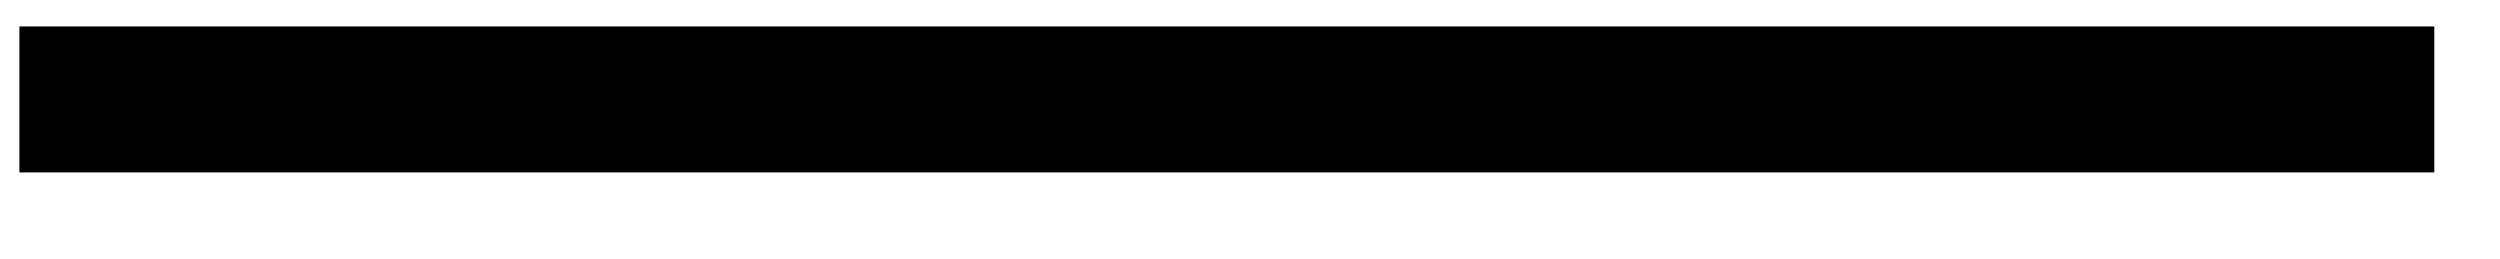
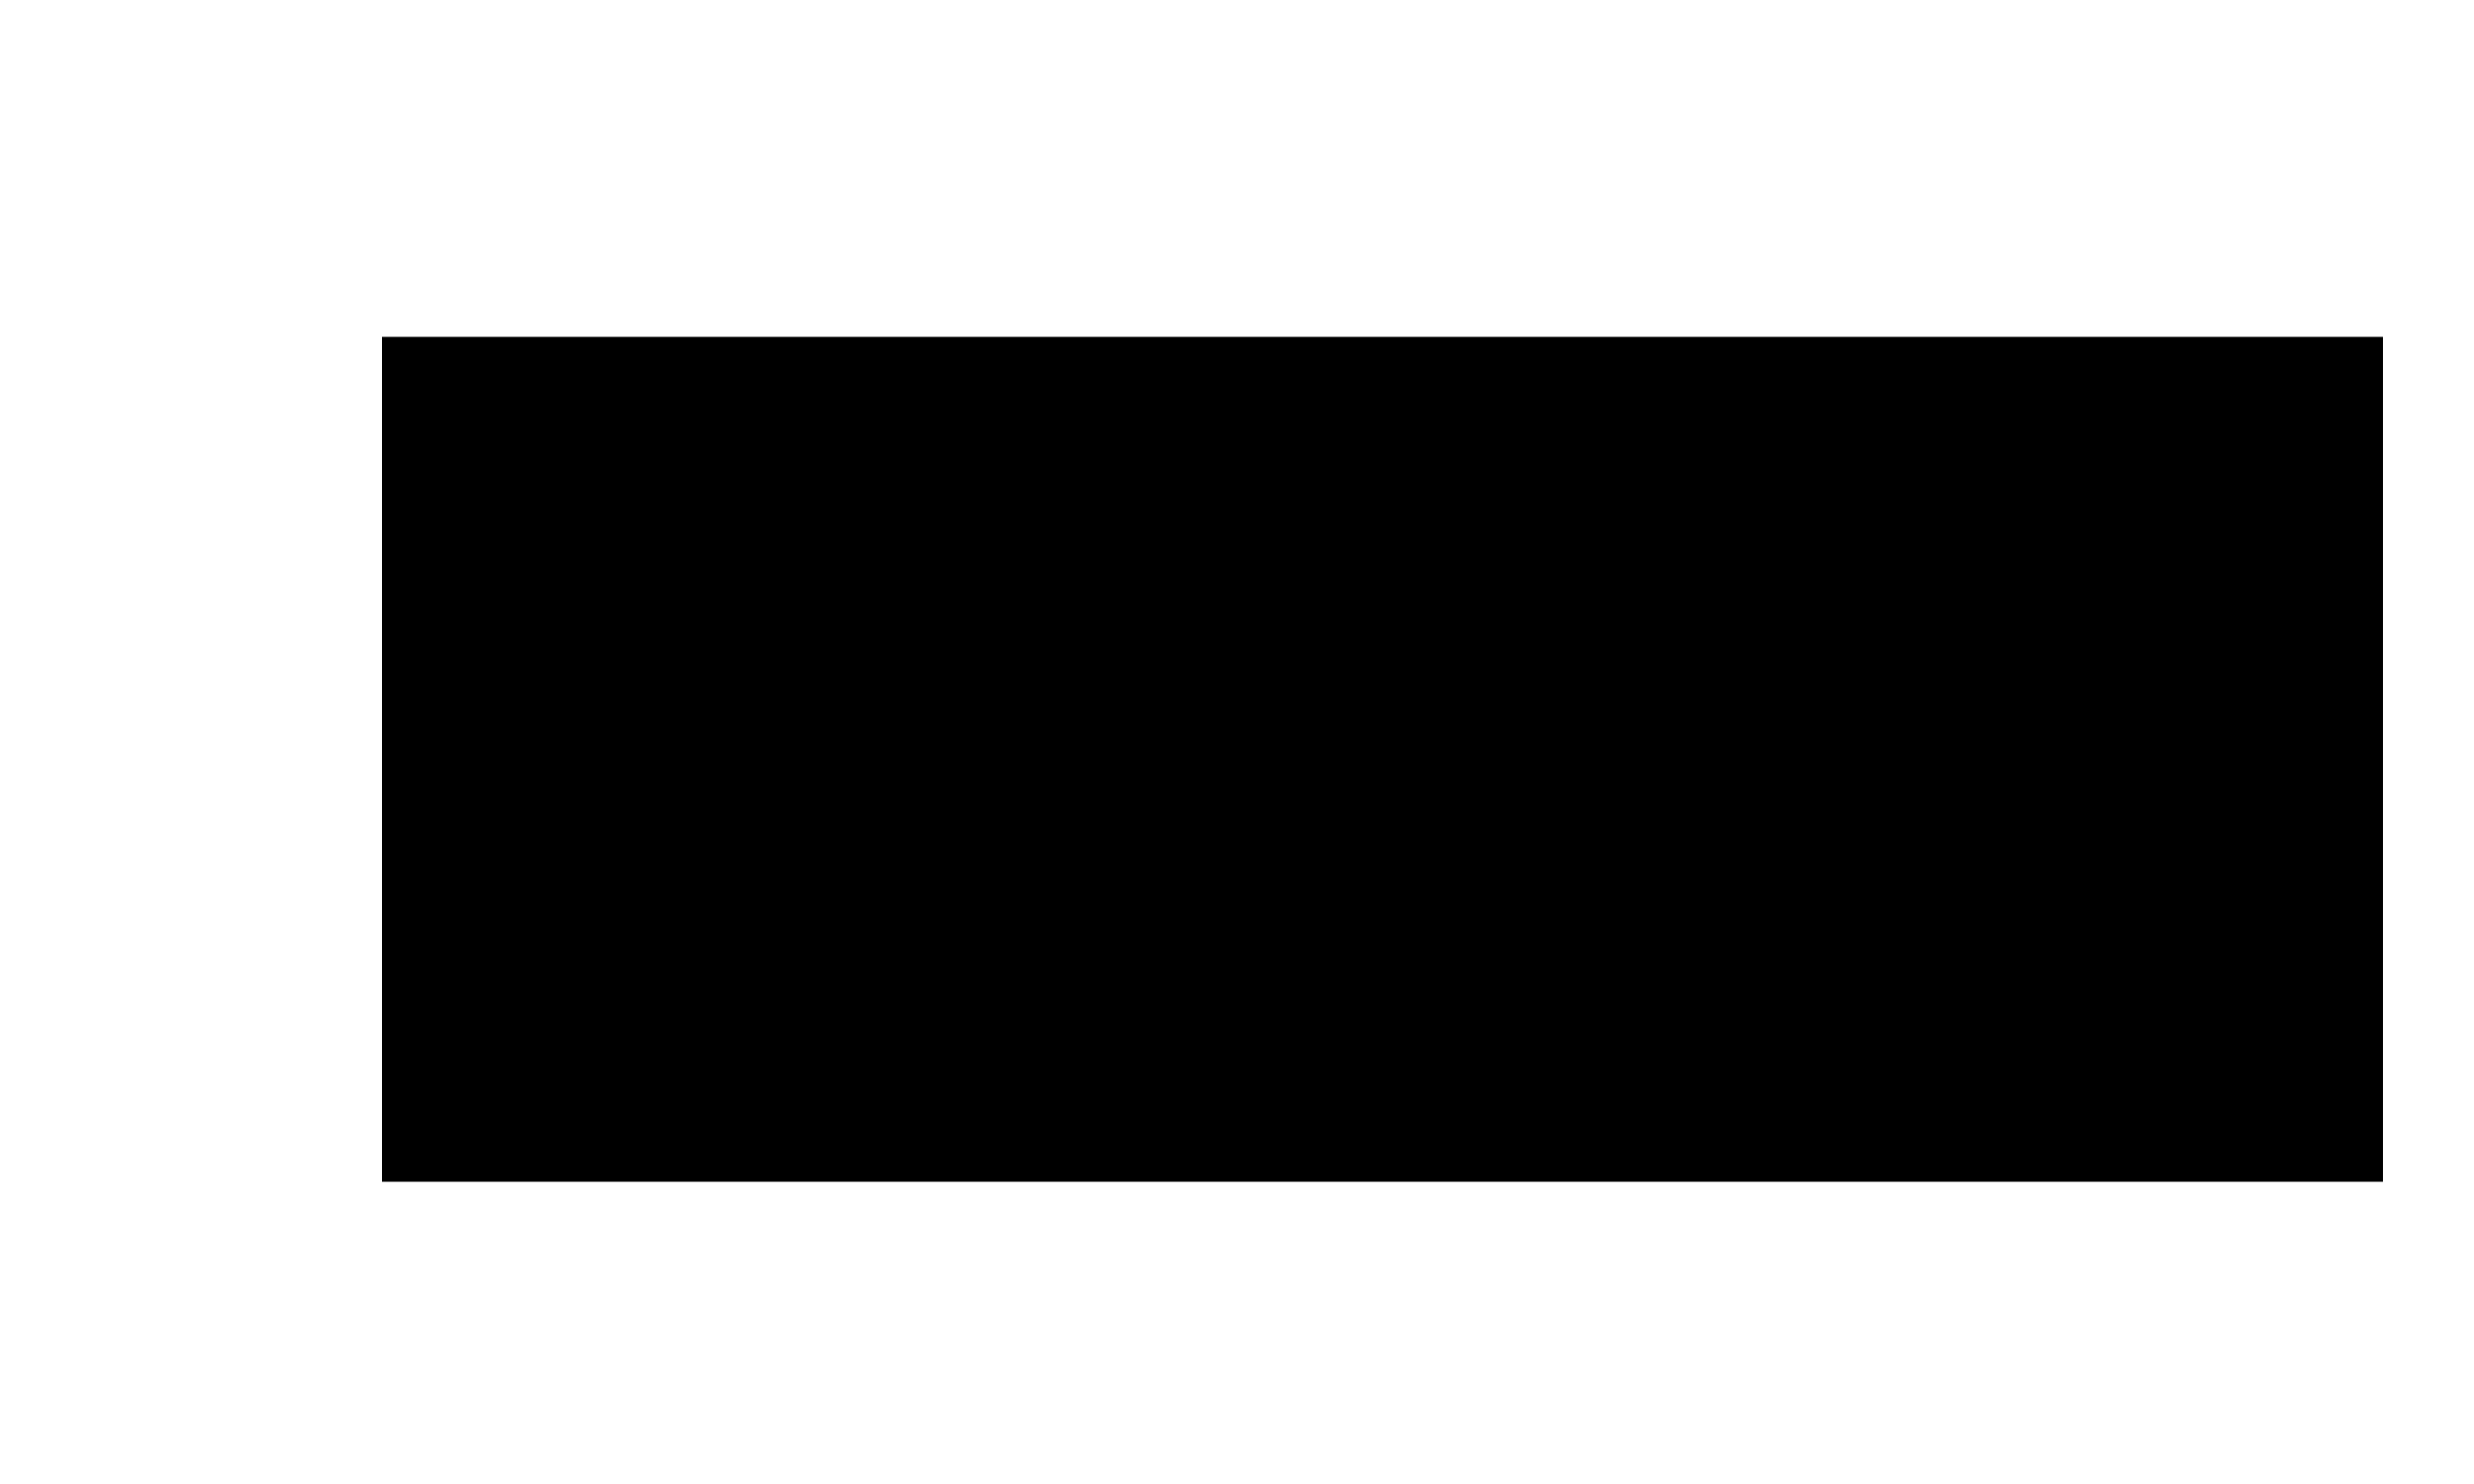
- <svg xmlns="http://www.w3.org/2000/svg" version="1.1" width="29px" height="3px">
-   <g transform="matrix(1 0 0 1 -32 -712 )">
-     <path d="M 0.225 2  L 0.225 0.307  L 28.238 0.307  L 28.238 2  L 0.225 2  Z " fill-rule="nonzero" fill="#000000" stroke="none" transform="matrix(1 0 0 1 32 712 )" />
+ <svg xmlns="http://www.w3.org/2000/svg" version="1.1" width="5px" height="3px">
+   <g transform="matrix(1 0 0 1 -25 -727 )">
+     <path d="M 0.772 2.389  L 0.772 0.681  L 4.816 0.681  L 4.816 2.389  L 0.772 2.389  Z " fill-rule="nonzero" fill="#000000" stroke="none" transform="matrix(1 0 0 1 25 727 )" />
  </g>
</svg>
